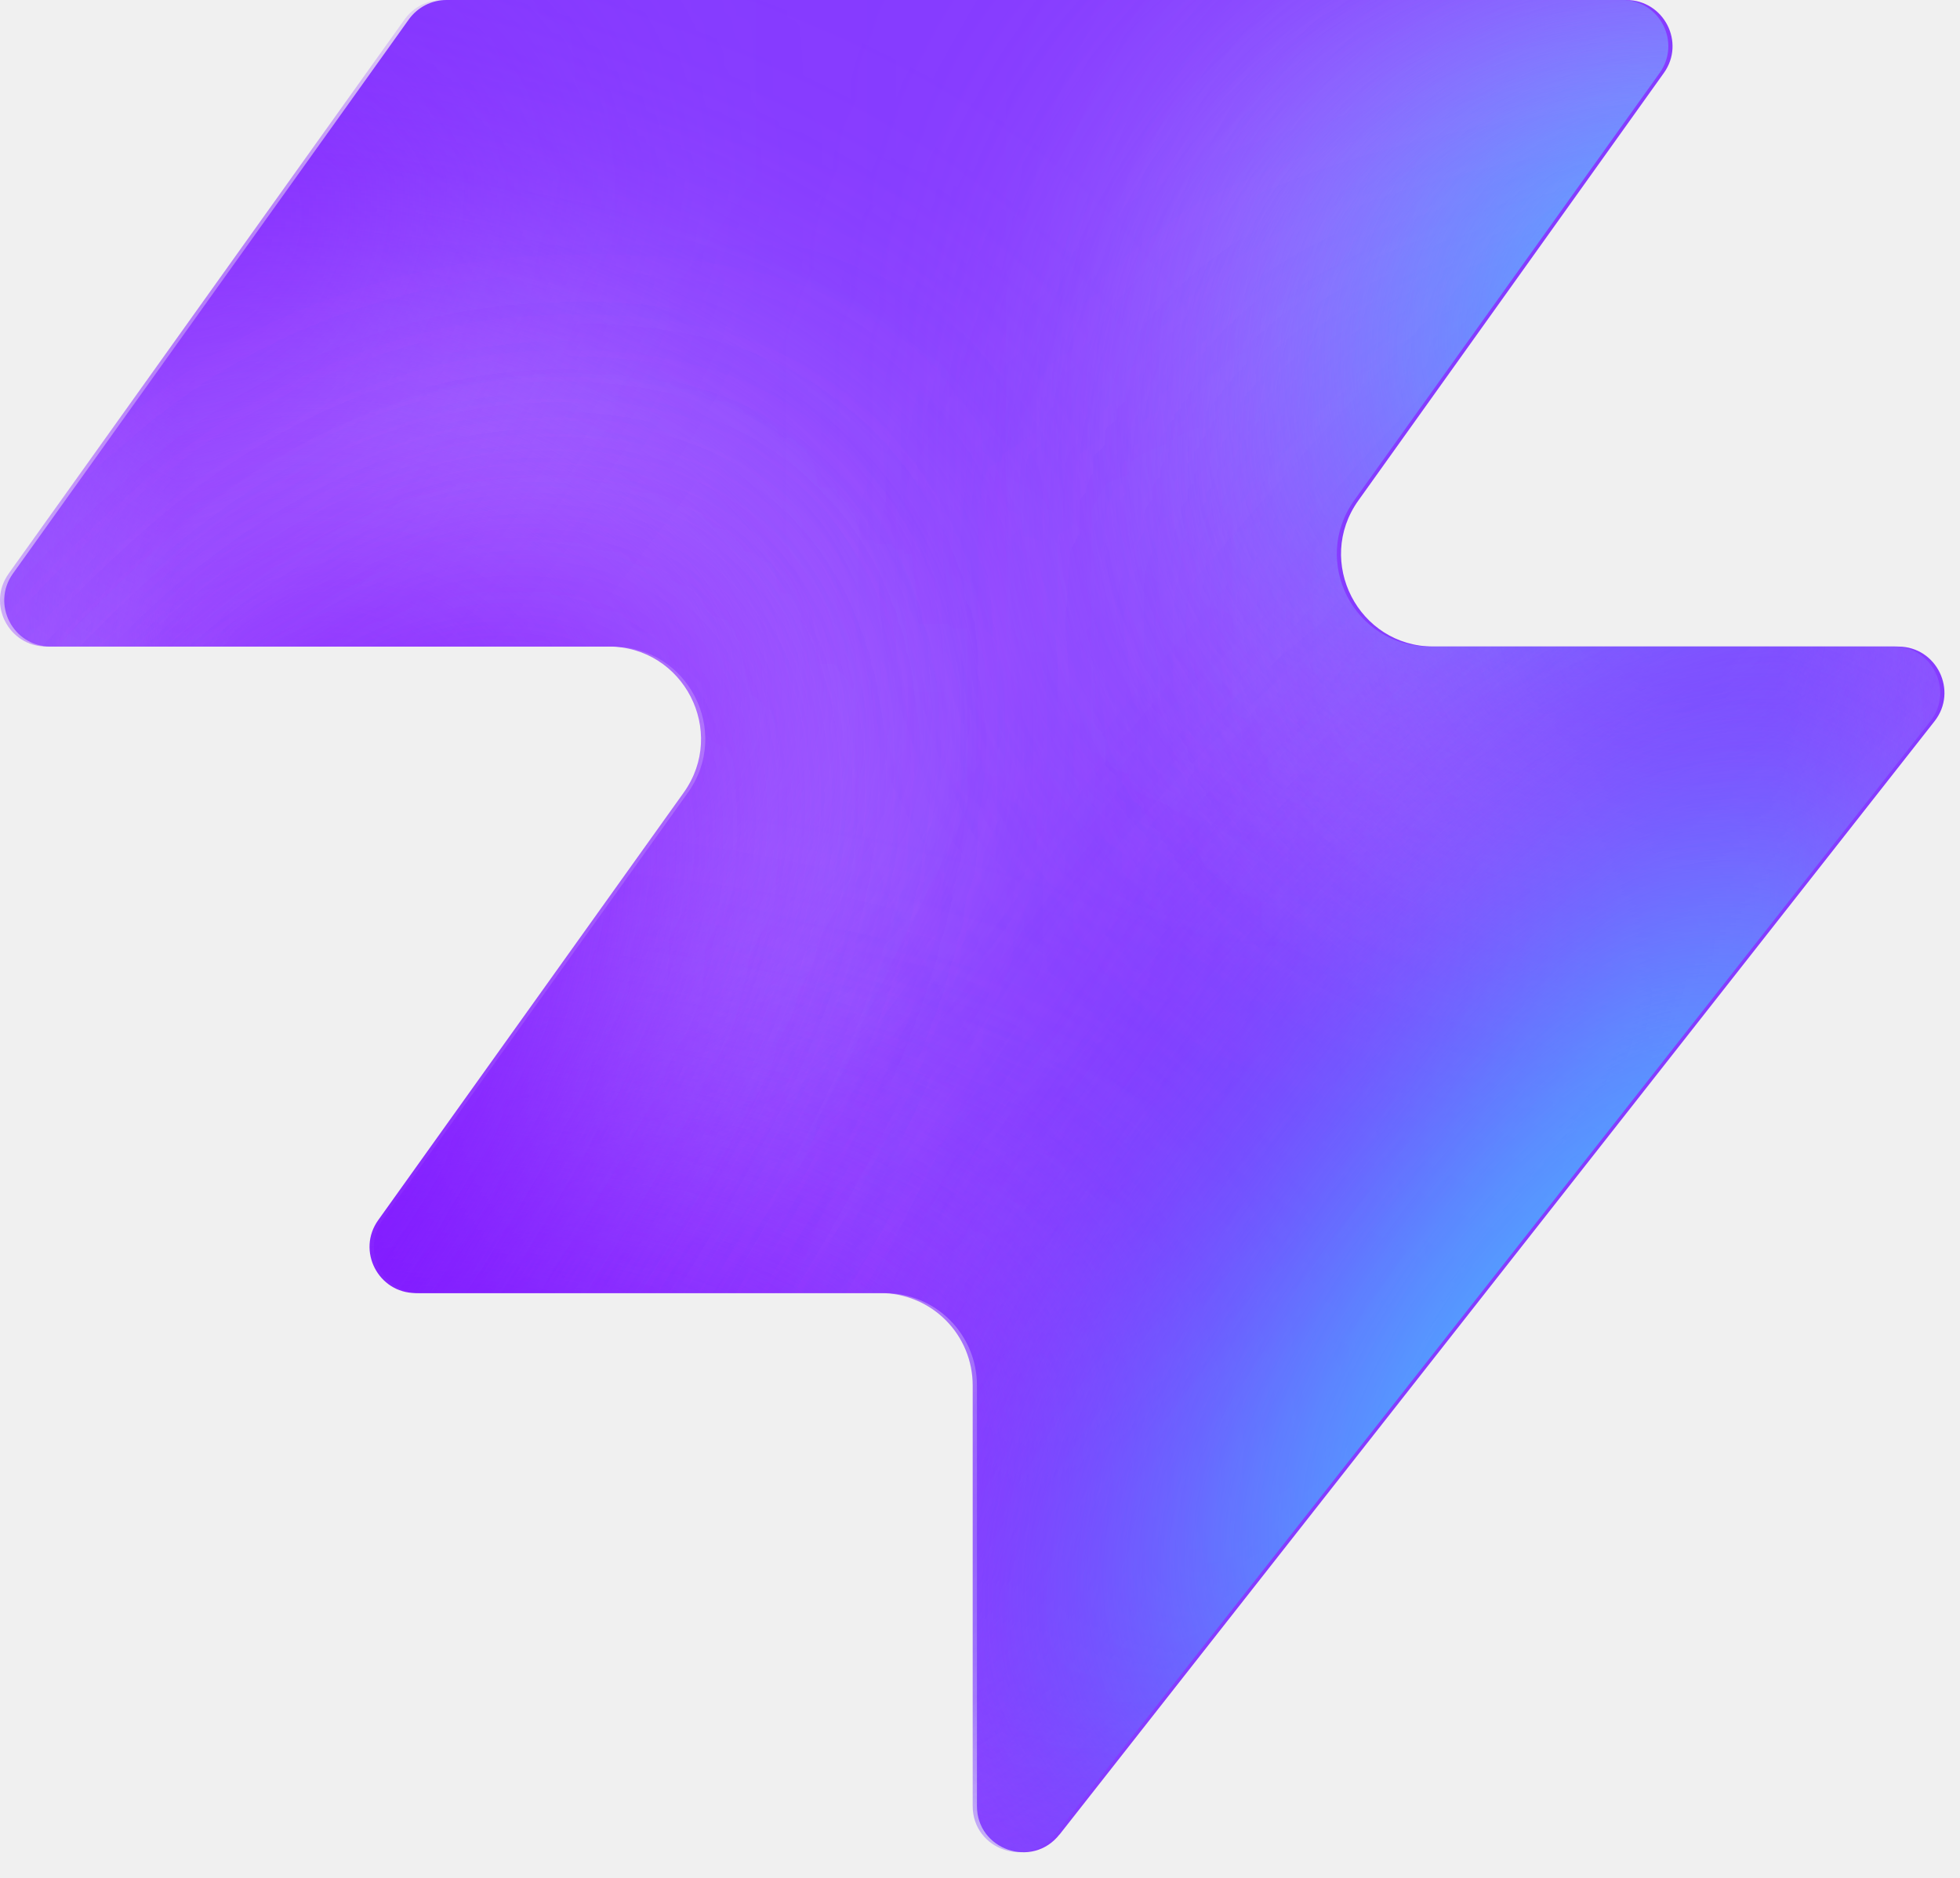
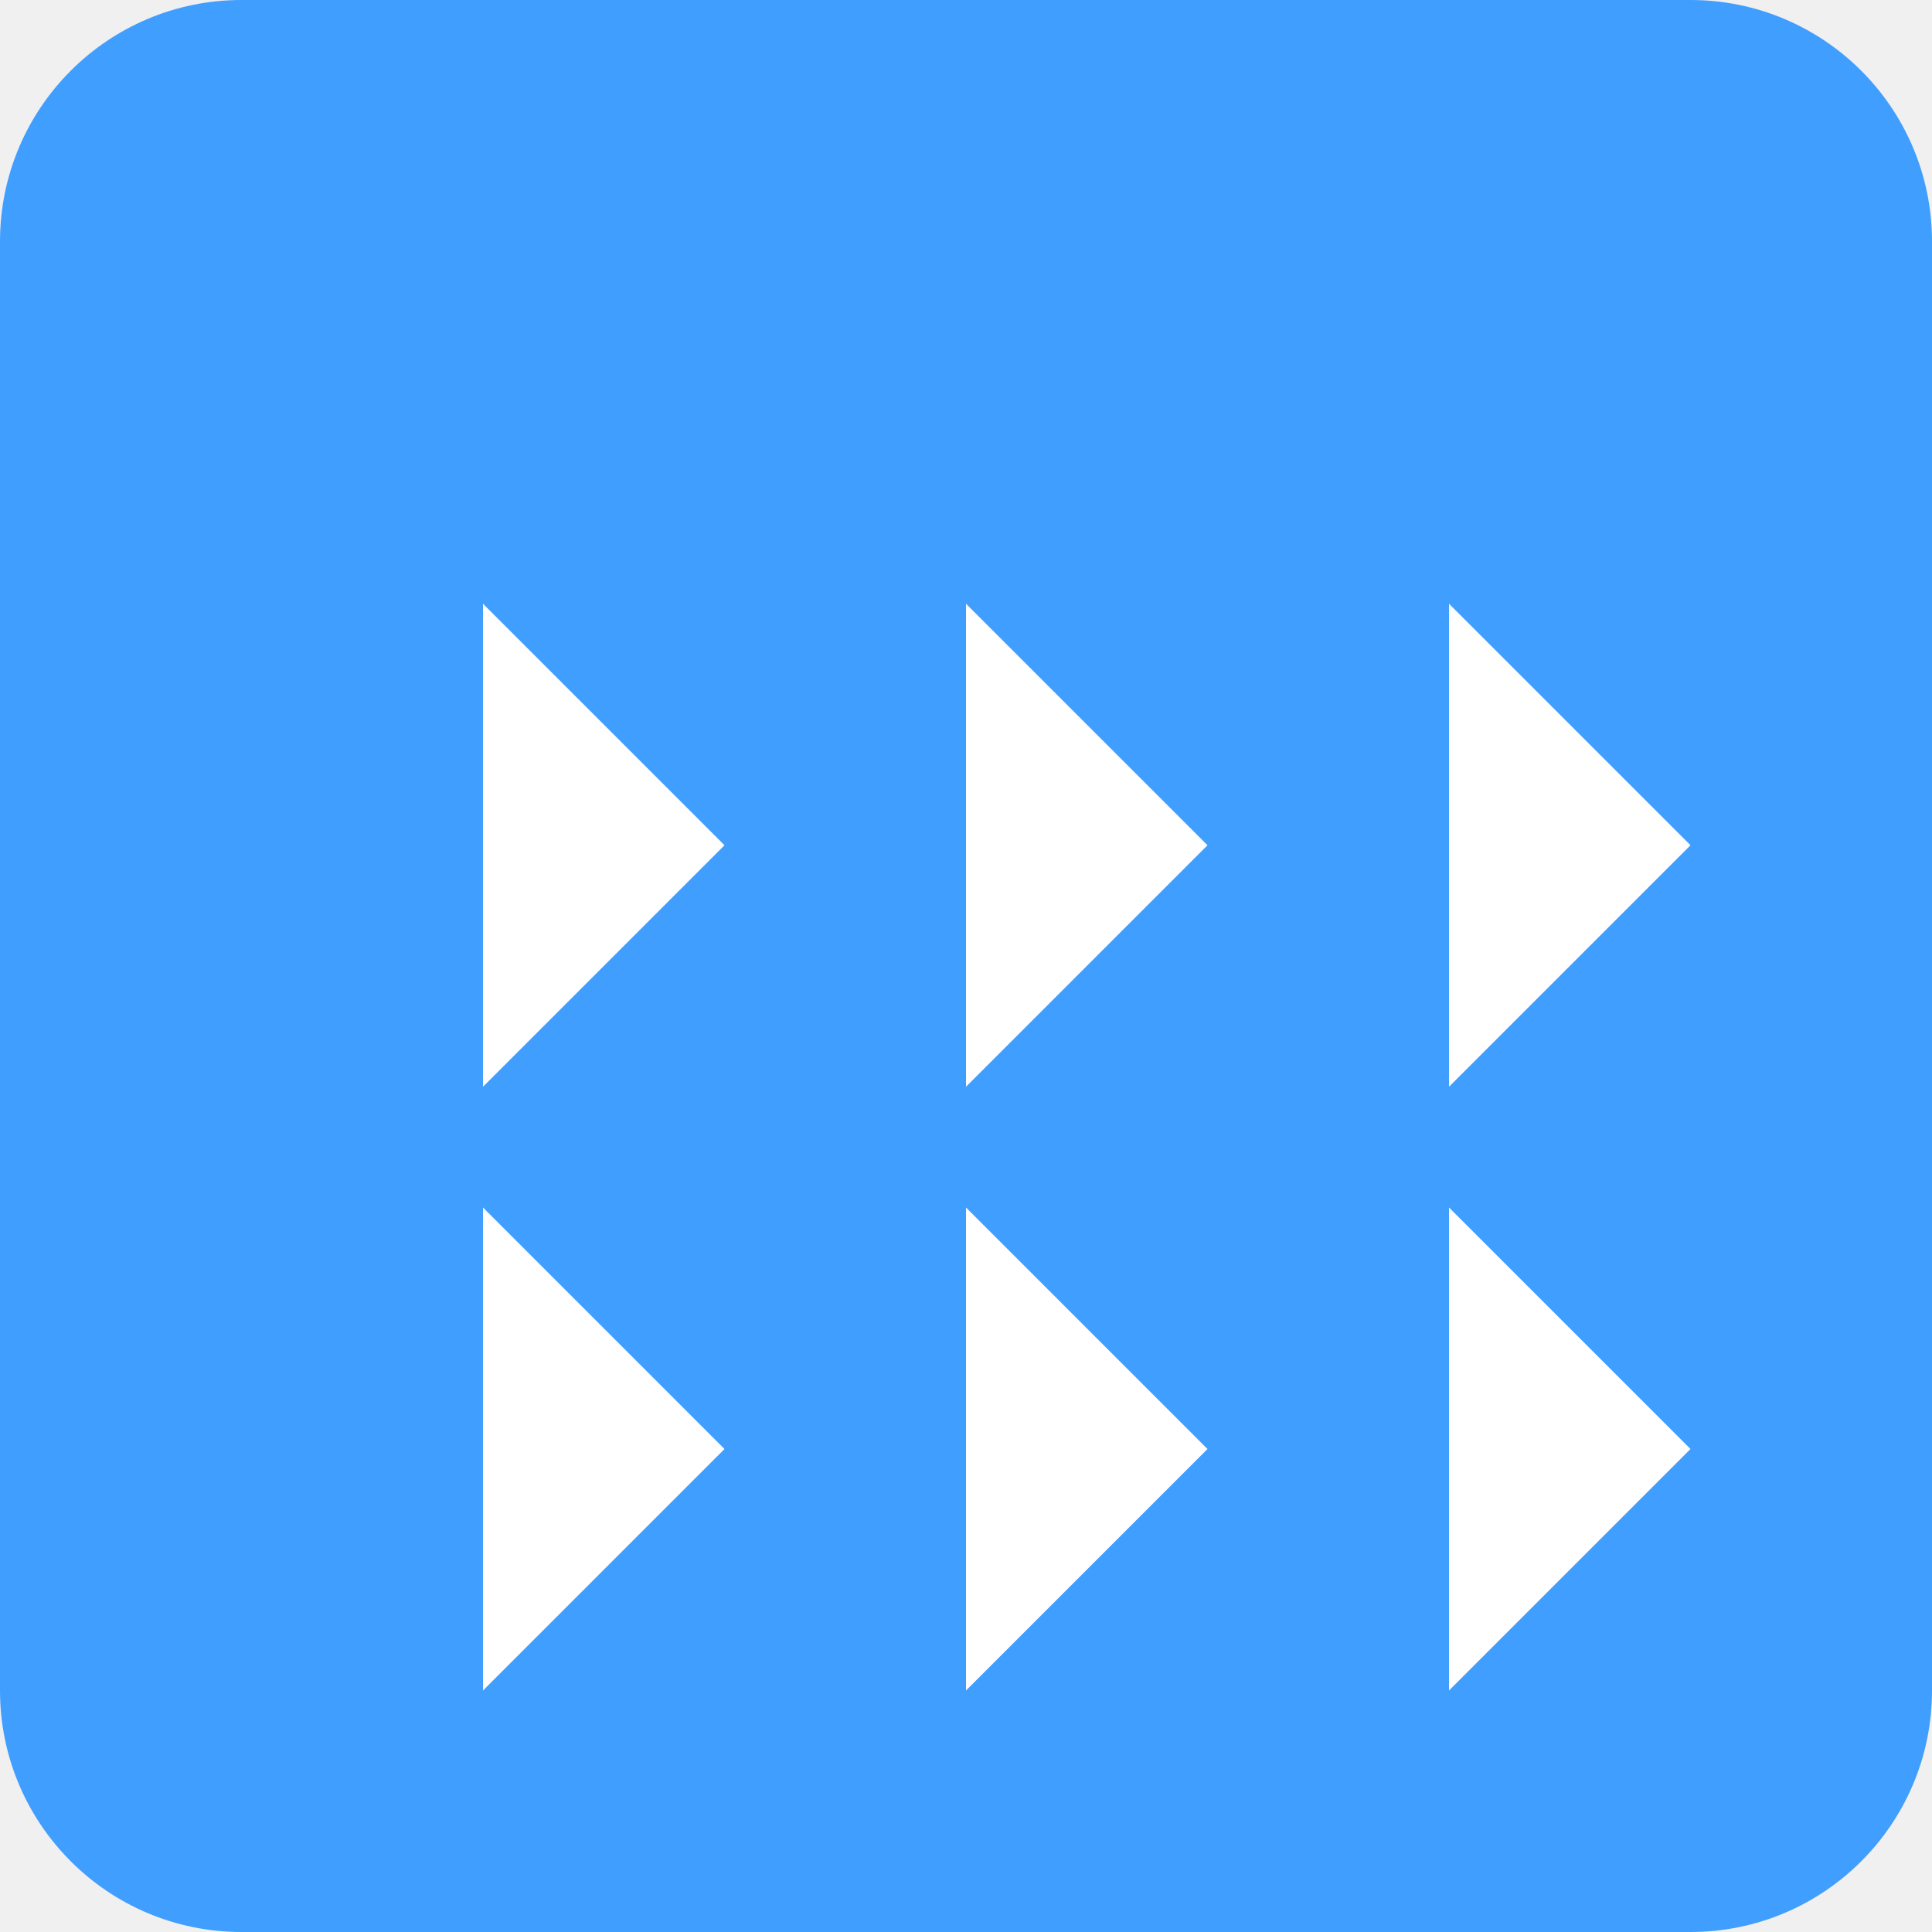
- <svg xmlns="http://www.w3.org/2000/svg" width="48" height="46" fill="none" viewBox="0 0 48 46">
-   <path fill="#863bff" d="M25.946 44.938c-.664.845-2.021.375-2.021-.698V33.937a2.26 2.26 0 0 0-2.262-2.262H10.287c-.92 0-1.456-1.04-.92-1.788l7.48-10.471c1.07-1.497 0-3.578-1.842-3.578H1.237c-.92 0-1.456-1.04-.92-1.788L10.013.474c.214-.297.556-.474.92-.474h28.894c.92 0 1.456 1.04.92 1.788l-7.48 10.471c-1.07 1.498 0 3.579 1.842 3.579h11.377c.943 0 1.473 1.088.89 1.83L25.947 44.94z" style="fill:#863bff;fill:color(display-p3 .525 .23 1);fill-opacity:1" />
-   <mask id="a" width="48" height="46" x="0" y="0" maskUnits="userSpaceOnUse" style="mask-type:alpha">
-     <path fill="#000" d="M25.842 44.938c-.664.844-2.021.375-2.021-.698V33.937a2.26 2.26 0 0 0-2.262-2.262H10.183c-.92 0-1.456-1.04-.92-1.788l7.48-10.471c1.07-1.498 0-3.579-1.842-3.579H1.133c-.92 0-1.456-1.04-.92-1.787L9.91.473c.214-.297.556-.474.92-.474h28.894c.92 0 1.456 1.04.92 1.788l-7.48 10.471c-1.07 1.498 0 3.578 1.842 3.578h11.377c.943 0 1.473 1.088.89 1.832L25.843 44.94z" style="fill:#000;fill-opacity:1" />
-   </mask>
-   <g mask="url(#a)">
-     <g filter="url(#b)">
-       <ellipse cx="5.508" cy="14.704" fill="#ede6ff" rx="5.508" ry="14.704" style="fill:#ede6ff;fill:color(display-p3 .927 .903 1);fill-opacity:1" transform="matrix(.00324 1 1 -.00324 -4.47 31.516)" />
-     </g>
-     <g filter="url(#c)">
-       <ellipse cx="10.399" cy="29.851" fill="#ede6ff" rx="10.399" ry="29.851" style="fill:#ede6ff;fill:color(display-p3 .927 .903 1);fill-opacity:1" transform="matrix(.00324 1 1 -.00324 -39.328 7.883)" />
-     </g>
-     <g filter="url(#d)">
-       <ellipse cx="5.508" cy="30.487" fill="#7e14ff" rx="5.508" ry="30.487" style="fill:#7e14ff;fill:color(display-p3 .492 .077 1);fill-opacity:1" transform="rotate(89.814 -25.913 -14.639)scale(1 -1)" />
-     </g>
-     <g filter="url(#e)">
-       <ellipse cx="5.508" cy="30.599" fill="#7e14ff" rx="5.508" ry="30.599" style="fill:#7e14ff;fill:color(display-p3 .492 .077 1);fill-opacity:1" transform="rotate(89.814 -32.644 -3.334)scale(1 -1)" />
-     </g>
-     <g filter="url(#f)">
-       <ellipse cx="5.508" cy="30.599" fill="#7e14ff" rx="5.508" ry="30.599" style="fill:#7e14ff;fill:color(display-p3 .492 .077 1);fill-opacity:1" transform="matrix(.00324 1 1 -.00324 -34.34 30.47)" />
-     </g>
-     <g filter="url(#g)">
-       <ellipse cx="14.072" cy="22.078" fill="#ede6ff" rx="14.072" ry="22.078" style="fill:#ede6ff;fill:color(display-p3 .927 .903 1);fill-opacity:1" transform="rotate(93.35 24.506 48.493)scale(-1 1)" />
-     </g>
-     <g filter="url(#h)">
-       <ellipse cx="3.47" cy="21.501" fill="#7e14ff" rx="3.47" ry="21.501" style="fill:#7e14ff;fill:color(display-p3 .492 .077 1);fill-opacity:1" transform="rotate(89.009 28.708 47.59)scale(-1 1)" />
-     </g>
-     <g filter="url(#i)">
-       <ellipse cx="3.47" cy="21.501" fill="#7e14ff" rx="3.47" ry="21.501" style="fill:#7e14ff;fill:color(display-p3 .492 .077 1);fill-opacity:1" transform="rotate(89.009 28.708 47.59)scale(-1 1)" />
-     </g>
-     <g filter="url(#j)">
-       <ellipse cx=".387" cy="8.972" fill="#7e14ff" rx="4.407" ry="29.108" style="fill:#7e14ff;fill:color(display-p3 .492 .077 1);fill-opacity:1" transform="rotate(39.51 .387 8.972)" />
-     </g>
-     <g filter="url(#k)">
-       <ellipse cx="47.523" cy="-6.092" fill="#7e14ff" rx="4.407" ry="29.108" style="fill:#7e14ff;fill:color(display-p3 .492 .077 1);fill-opacity:1" transform="rotate(37.892 47.523 -6.092)" />
-     </g>
-     <g filter="url(#l)">
-       <ellipse cx="41.412" cy="6.333" fill="#47bfff" rx="5.971" ry="9.665" style="fill:#47bfff;fill:color(display-p3 .28 .748 1);fill-opacity:1" transform="rotate(37.892 41.412 6.333)" />
-     </g>
-     <g filter="url(#m)">
-       <ellipse cx="-1.879" cy="38.332" fill="#7e14ff" rx="4.407" ry="29.108" style="fill:#7e14ff;fill:color(display-p3 .492 .077 1);fill-opacity:1" transform="rotate(37.892 -1.88 38.332)" />
-     </g>
-     <g filter="url(#n)">
-       <ellipse cx="-1.879" cy="38.332" fill="#7e14ff" rx="4.407" ry="29.108" style="fill:#7e14ff;fill:color(display-p3 .492 .077 1);fill-opacity:1" transform="rotate(37.892 -1.88 38.332)" />
-     </g>
-     <g filter="url(#o)">
-       <ellipse cx="35.651" cy="29.907" fill="#7e14ff" rx="4.407" ry="29.108" style="fill:#7e14ff;fill:color(display-p3 .492 .077 1);fill-opacity:1" transform="rotate(37.892 35.651 29.907)" />
-     </g>
-     <g filter="url(#p)">
-       <ellipse cx="38.418" cy="32.4" fill="#47bfff" rx="5.971" ry="15.297" style="fill:#47bfff;fill:color(display-p3 .28 .748 1);fill-opacity:1" transform="rotate(37.892 38.418 32.4)" />
-     </g>
-   </g>
-   <defs>
-     <filter id="b" width="60.045" height="41.654" x="-19.77" y="16.149" color-interpolation-filters="sRGB" filterUnits="userSpaceOnUse">
-       <feFlood flood-opacity="0" result="BackgroundImageFix" />
-       <feBlend in="SourceGraphic" in2="BackgroundImageFix" result="shape" />
-       <feGaussianBlur result="effect1_foregroundBlur_2002_17158" stdDeviation="7.659" />
-     </filter>
-     <filter id="c" width="90.34" height="51.437" x="-54.613" y="-7.533" color-interpolation-filters="sRGB" filterUnits="userSpaceOnUse">
-       <feFlood flood-opacity="0" result="BackgroundImageFix" />
-       <feBlend in="SourceGraphic" in2="BackgroundImageFix" result="shape" />
-       <feGaussianBlur result="effect1_foregroundBlur_2002_17158" stdDeviation="7.659" />
-     </filter>
-     <filter id="d" width="79.355" height="29.4" x="-49.64" y="2.03" color-interpolation-filters="sRGB" filterUnits="userSpaceOnUse">
-       <feFlood flood-opacity="0" result="BackgroundImageFix" />
-       <feBlend in="SourceGraphic" in2="BackgroundImageFix" result="shape" />
-       <feGaussianBlur result="effect1_foregroundBlur_2002_17158" stdDeviation="4.596" />
-     </filter>
-     <filter id="e" width="79.579" height="29.4" x="-45.045" y="20.029" color-interpolation-filters="sRGB" filterUnits="userSpaceOnUse">
-       <feFlood flood-opacity="0" result="BackgroundImageFix" />
-       <feBlend in="SourceGraphic" in2="BackgroundImageFix" result="shape" />
-       <feGaussianBlur result="effect1_foregroundBlur_2002_17158" stdDeviation="4.596" />
-     </filter>
-     <filter id="f" width="79.579" height="29.4" x="-43.513" y="21.178" color-interpolation-filters="sRGB" filterUnits="userSpaceOnUse">
-       <feFlood flood-opacity="0" result="BackgroundImageFix" />
-       <feBlend in="SourceGraphic" in2="BackgroundImageFix" result="shape" />
-       <feGaussianBlur result="effect1_foregroundBlur_2002_17158" stdDeviation="4.596" />
-     </filter>
-     <filter id="g" width="74.749" height="58.852" x="15.756" y="-17.901" color-interpolation-filters="sRGB" filterUnits="userSpaceOnUse">
-       <feFlood flood-opacity="0" result="BackgroundImageFix" />
-       <feBlend in="SourceGraphic" in2="BackgroundImageFix" result="shape" />
-       <feGaussianBlur result="effect1_foregroundBlur_2002_17158" stdDeviation="7.659" />
-     </filter>
-     <filter id="h" width="61.377" height="25.362" x="23.548" y="2.284" color-interpolation-filters="sRGB" filterUnits="userSpaceOnUse">
-       <feFlood flood-opacity="0" result="BackgroundImageFix" />
-       <feBlend in="SourceGraphic" in2="BackgroundImageFix" result="shape" />
-       <feGaussianBlur result="effect1_foregroundBlur_2002_17158" stdDeviation="4.596" />
-     </filter>
-     <filter id="i" width="61.377" height="25.362" x="23.548" y="2.284" color-interpolation-filters="sRGB" filterUnits="userSpaceOnUse">
-       <feFlood flood-opacity="0" result="BackgroundImageFix" />
-       <feBlend in="SourceGraphic" in2="BackgroundImageFix" result="shape" />
-       <feGaussianBlur result="effect1_foregroundBlur_2002_17158" stdDeviation="4.596" />
-     </filter>
-     <filter id="j" width="56.045" height="63.649" x="-27.636" y="-22.853" color-interpolation-filters="sRGB" filterUnits="userSpaceOnUse">
-       <feFlood flood-opacity="0" result="BackgroundImageFix" />
-       <feBlend in="SourceGraphic" in2="BackgroundImageFix" result="shape" />
-       <feGaussianBlur result="effect1_foregroundBlur_2002_17158" stdDeviation="4.596" />
-     </filter>
-     <filter id="k" width="54.814" height="64.646" x="20.116" y="-38.415" color-interpolation-filters="sRGB" filterUnits="userSpaceOnUse">
-       <feFlood flood-opacity="0" result="BackgroundImageFix" />
-       <feBlend in="SourceGraphic" in2="BackgroundImageFix" result="shape" />
-       <feGaussianBlur result="effect1_foregroundBlur_2002_17158" stdDeviation="4.596" />
-     </filter>
-     <filter id="l" width="33.541" height="35.313" x="24.641" y="-11.323" color-interpolation-filters="sRGB" filterUnits="userSpaceOnUse">
-       <feFlood flood-opacity="0" result="BackgroundImageFix" />
-       <feBlend in="SourceGraphic" in2="BackgroundImageFix" result="shape" />
-       <feGaussianBlur result="effect1_foregroundBlur_2002_17158" stdDeviation="4.596" />
-     </filter>
-     <filter id="m" width="54.814" height="64.646" x="-29.286" y="6.009" color-interpolation-filters="sRGB" filterUnits="userSpaceOnUse">
-       <feFlood flood-opacity="0" result="BackgroundImageFix" />
-       <feBlend in="SourceGraphic" in2="BackgroundImageFix" result="shape" />
-       <feGaussianBlur result="effect1_foregroundBlur_2002_17158" stdDeviation="4.596" />
-     </filter>
-     <filter id="n" width="54.814" height="64.646" x="-29.286" y="6.009" color-interpolation-filters="sRGB" filterUnits="userSpaceOnUse">
-       <feFlood flood-opacity="0" result="BackgroundImageFix" />
-       <feBlend in="SourceGraphic" in2="BackgroundImageFix" result="shape" />
-       <feGaussianBlur result="effect1_foregroundBlur_2002_17158" stdDeviation="4.596" />
-     </filter>
-     <filter id="o" width="54.814" height="64.646" x="8.244" y="-2.416" color-interpolation-filters="sRGB" filterUnits="userSpaceOnUse">
-       <feFlood flood-opacity="0" result="BackgroundImageFix" />
-       <feBlend in="SourceGraphic" in2="BackgroundImageFix" result="shape" />
-       <feGaussianBlur result="effect1_foregroundBlur_2002_17158" stdDeviation="4.596" />
-     </filter>
-     <filter id="p" width="39.409" height="43.623" x="18.713" y="10.588" color-interpolation-filters="sRGB" filterUnits="userSpaceOnUse">
-       <feFlood flood-opacity="0" result="BackgroundImageFix" />
-       <feBlend in="SourceGraphic" in2="BackgroundImageFix" result="shape" />
-       <feGaussianBlur result="effect1_foregroundBlur_2002_17158" stdDeviation="4.596" />
-     </filter>
-   </defs>
+ <svg xmlns="http://www.w3.org/2000/svg" width="32" height="32" viewBox="0 0 32 32" fill="none">
+   <rect width="32" height="32" rx="4" fill="#409EFF" />
+   <path d="M8 10L12 14L8 18V10Z" fill="white" />
+   <path d="M16 10L20 14L16 18V10Z" fill="white" />
+   <path d="M24 10L28 14L24 18V10Z" fill="white" />
+   <path d="M8 20L12 24L8 28V20Z" fill="white" />
+   <path d="M16 20L20 24L16 28V20Z" fill="white" />
+   <path d="M24 20L28 24L24 28V20Z" fill="white" />
</svg>
